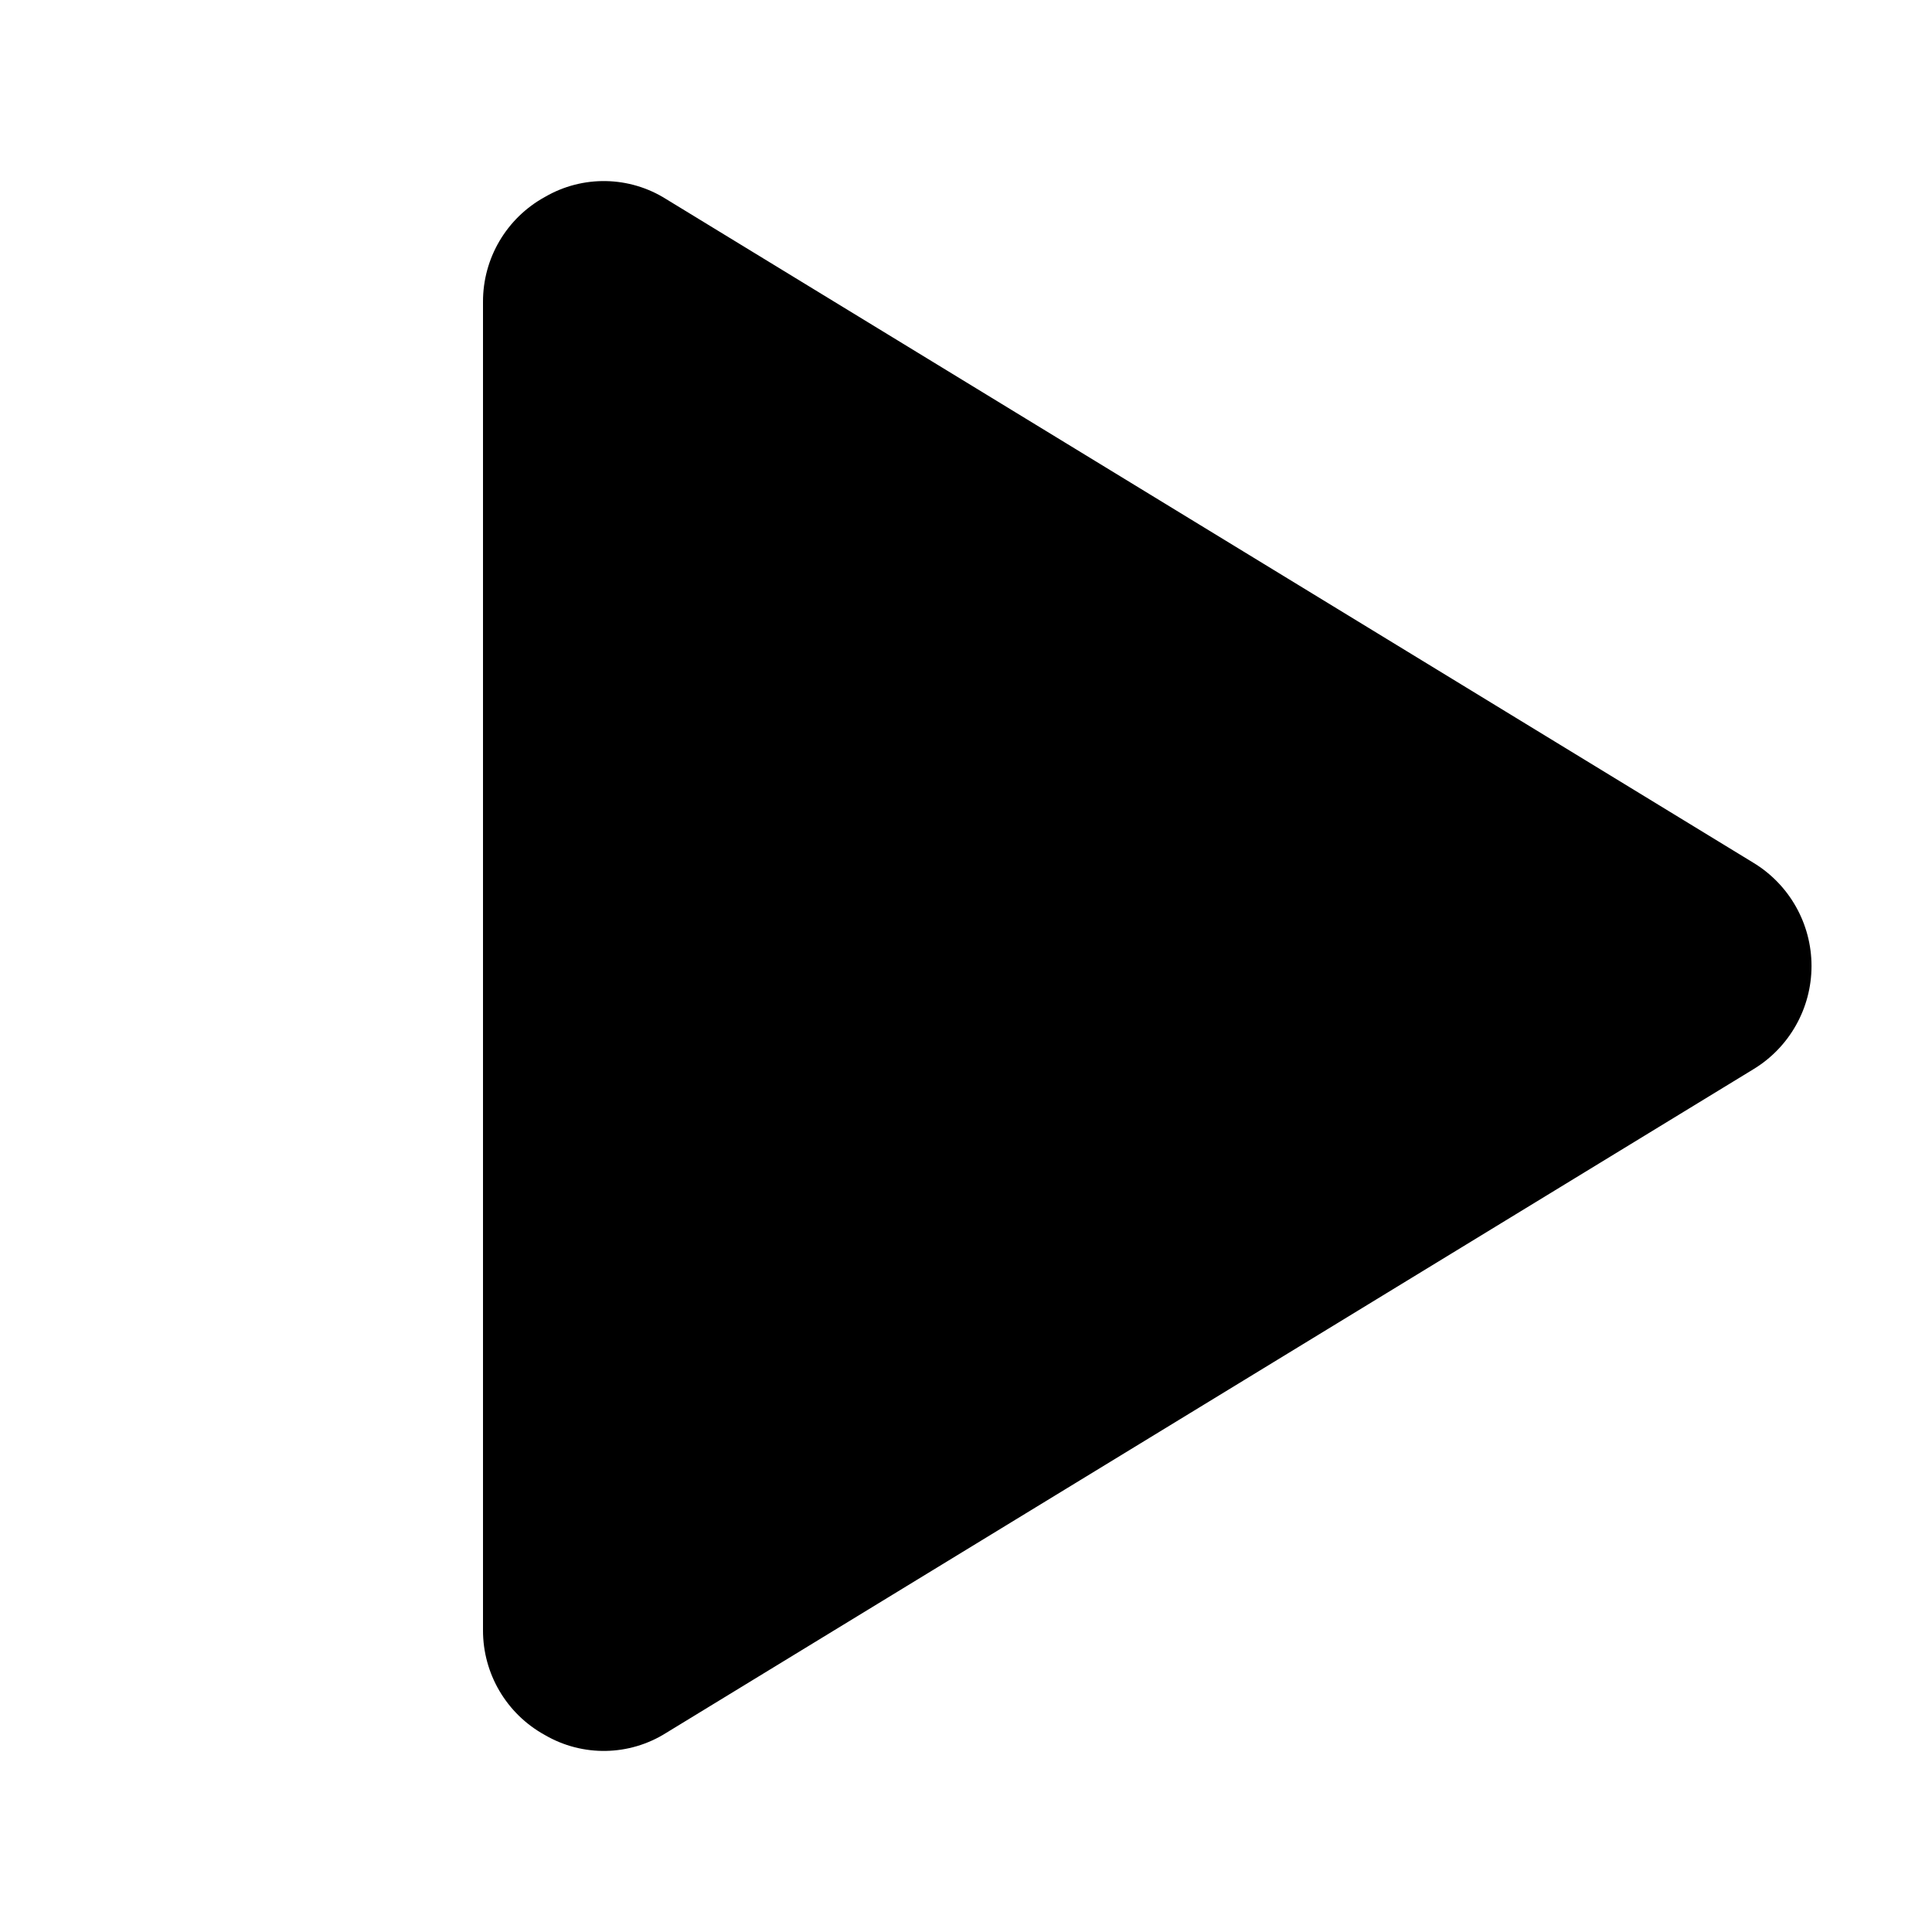
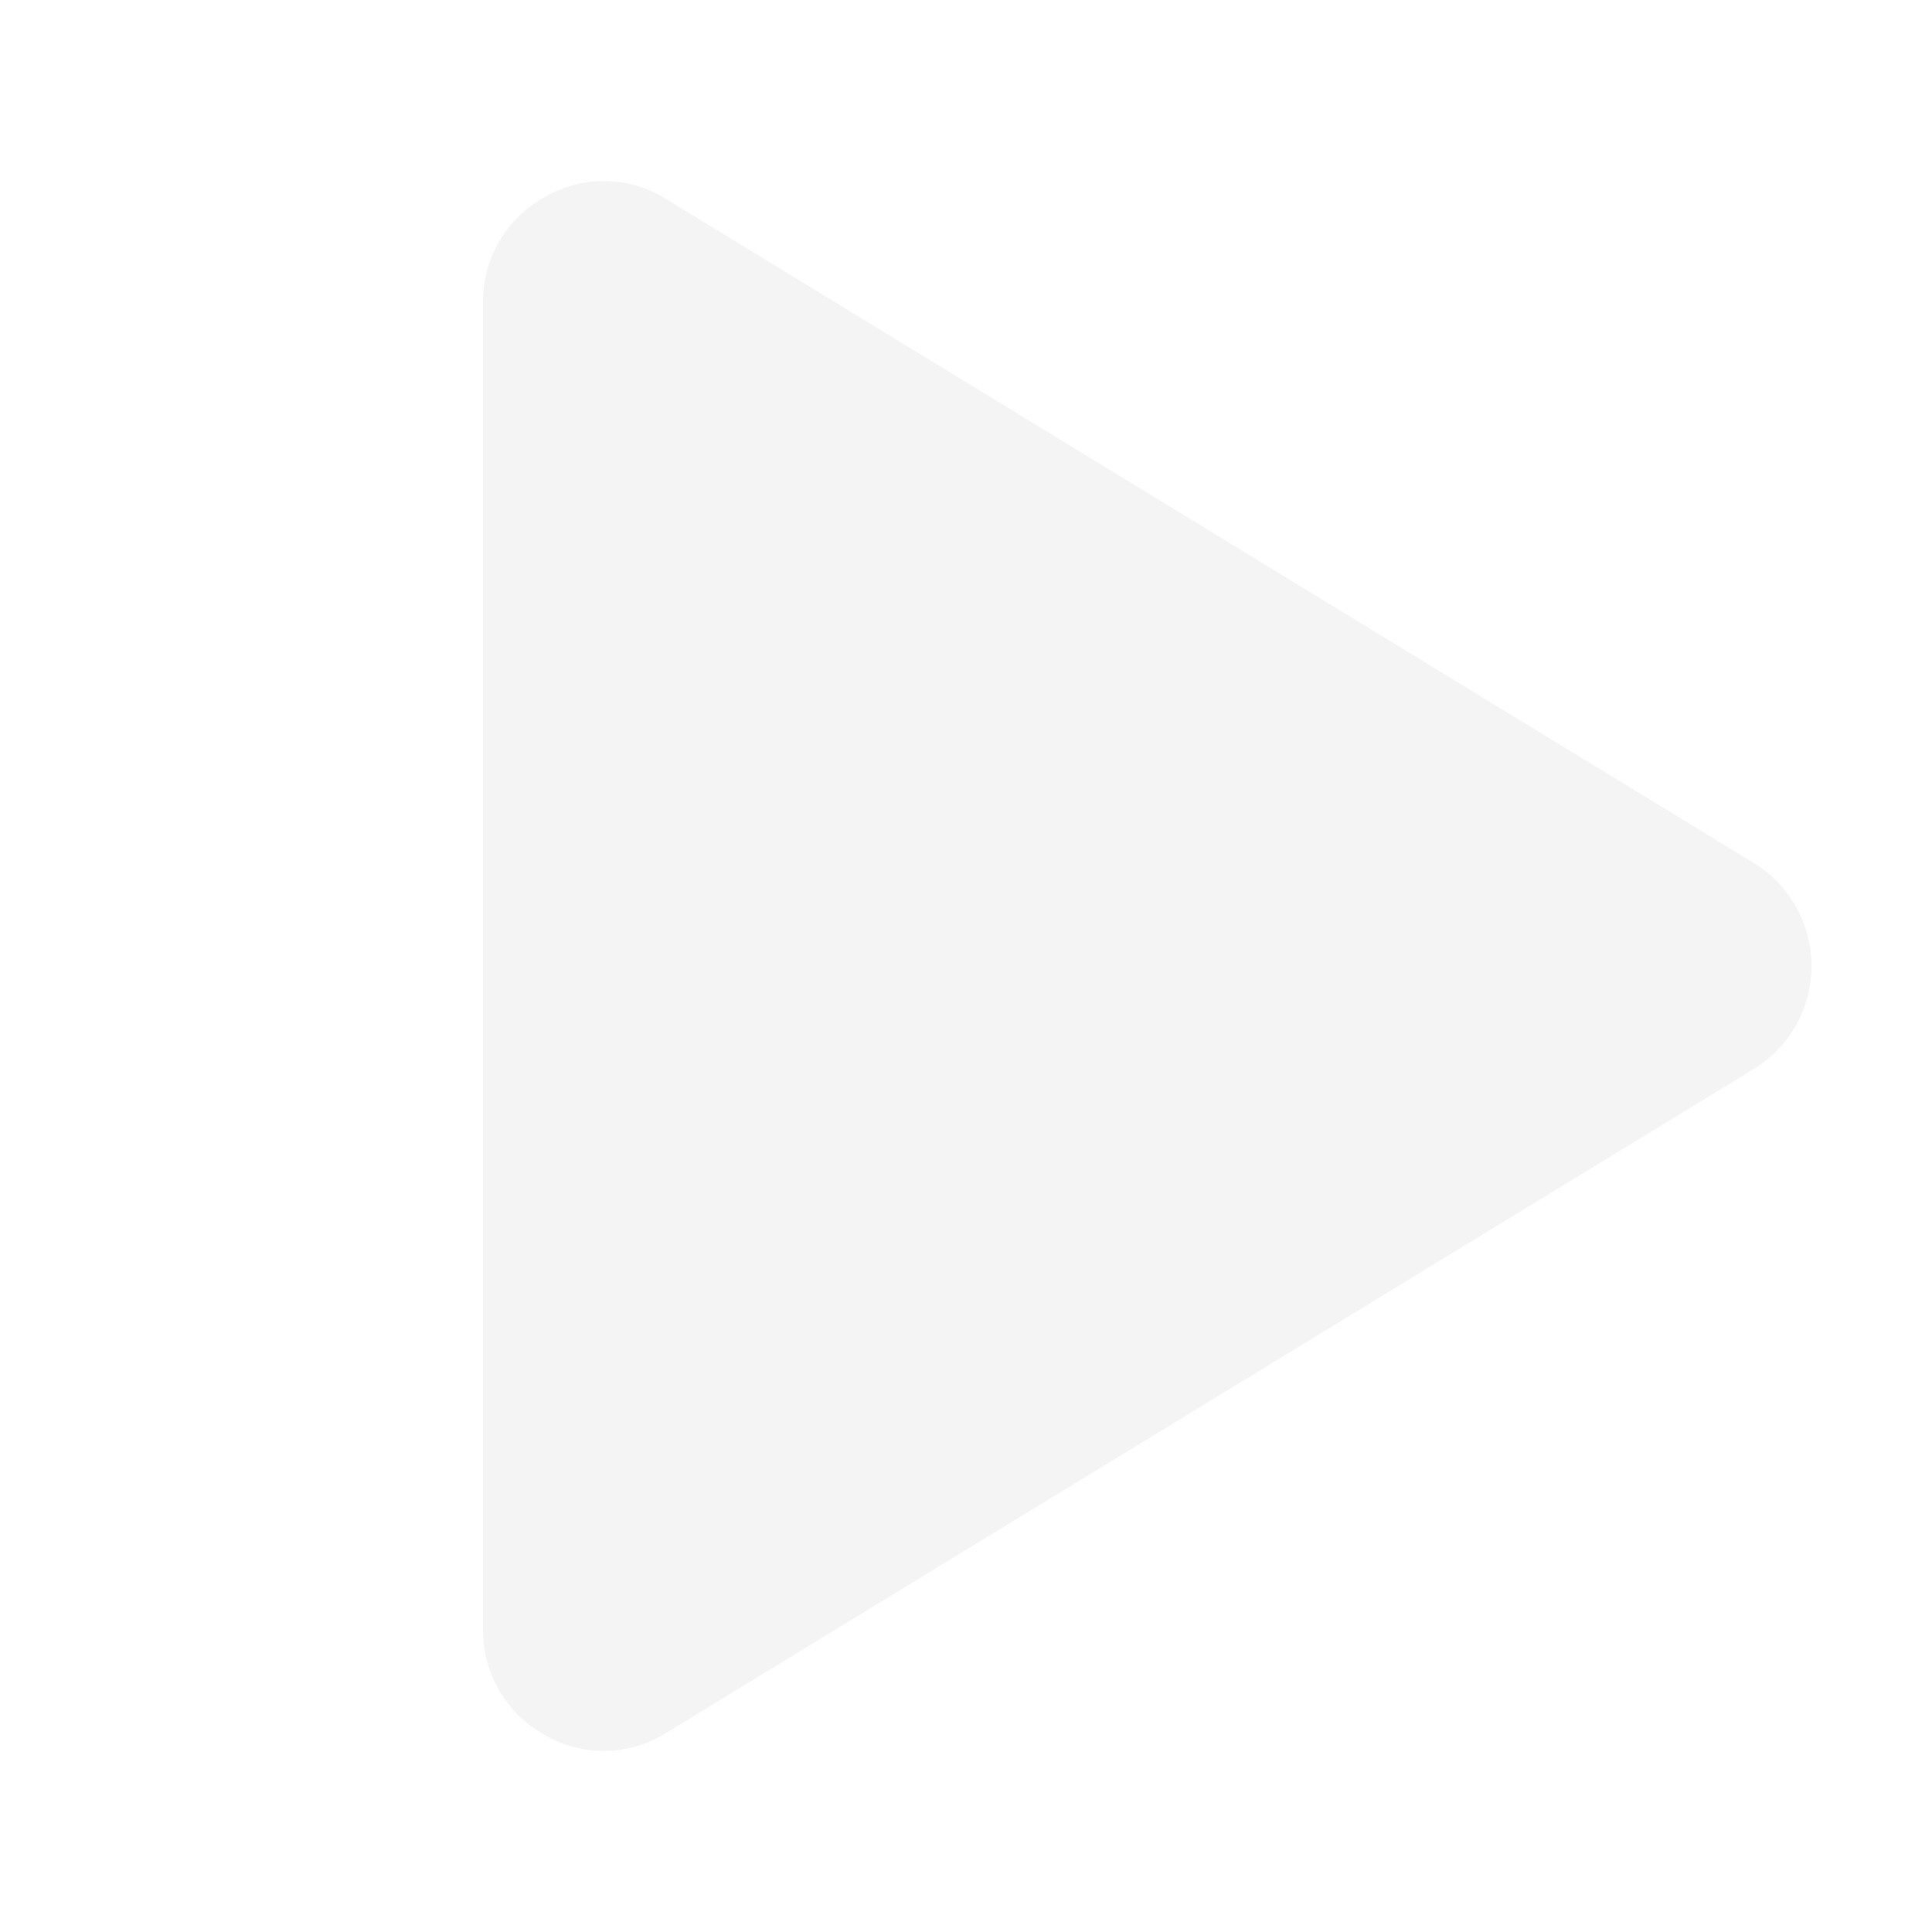
- <svg xmlns="http://www.w3.org/2000/svg" width="192" height="192" fill="#000000" viewBox="0 0 256 256" style="--darkreader-inline-fill: #000000;" data-darkreader-inline-fill="">
+ <svg xmlns="http://www.w3.org/2000/svg" width="192" height="192" fill="#f4f4f4" viewBox="0 0 256 256" style="--darkreader-inline-fill: #f4f4f4;" data-darkreader-inline-fill="">
  <rect width="256" height="256" fill="none" />
  <path d="M232.3,114.3,88.3,26.4a15.5,15.5,0,0,0-16.1-.3A15.8,15.8,0,0,0,64,40V216a15.8,15.8,0,0,0,8.2,13.9,15.5,15.5,0,0,0,16.1-.3l144-87.9a16,16,0,0,0,0-27.4Z" style="" />
</svg>
